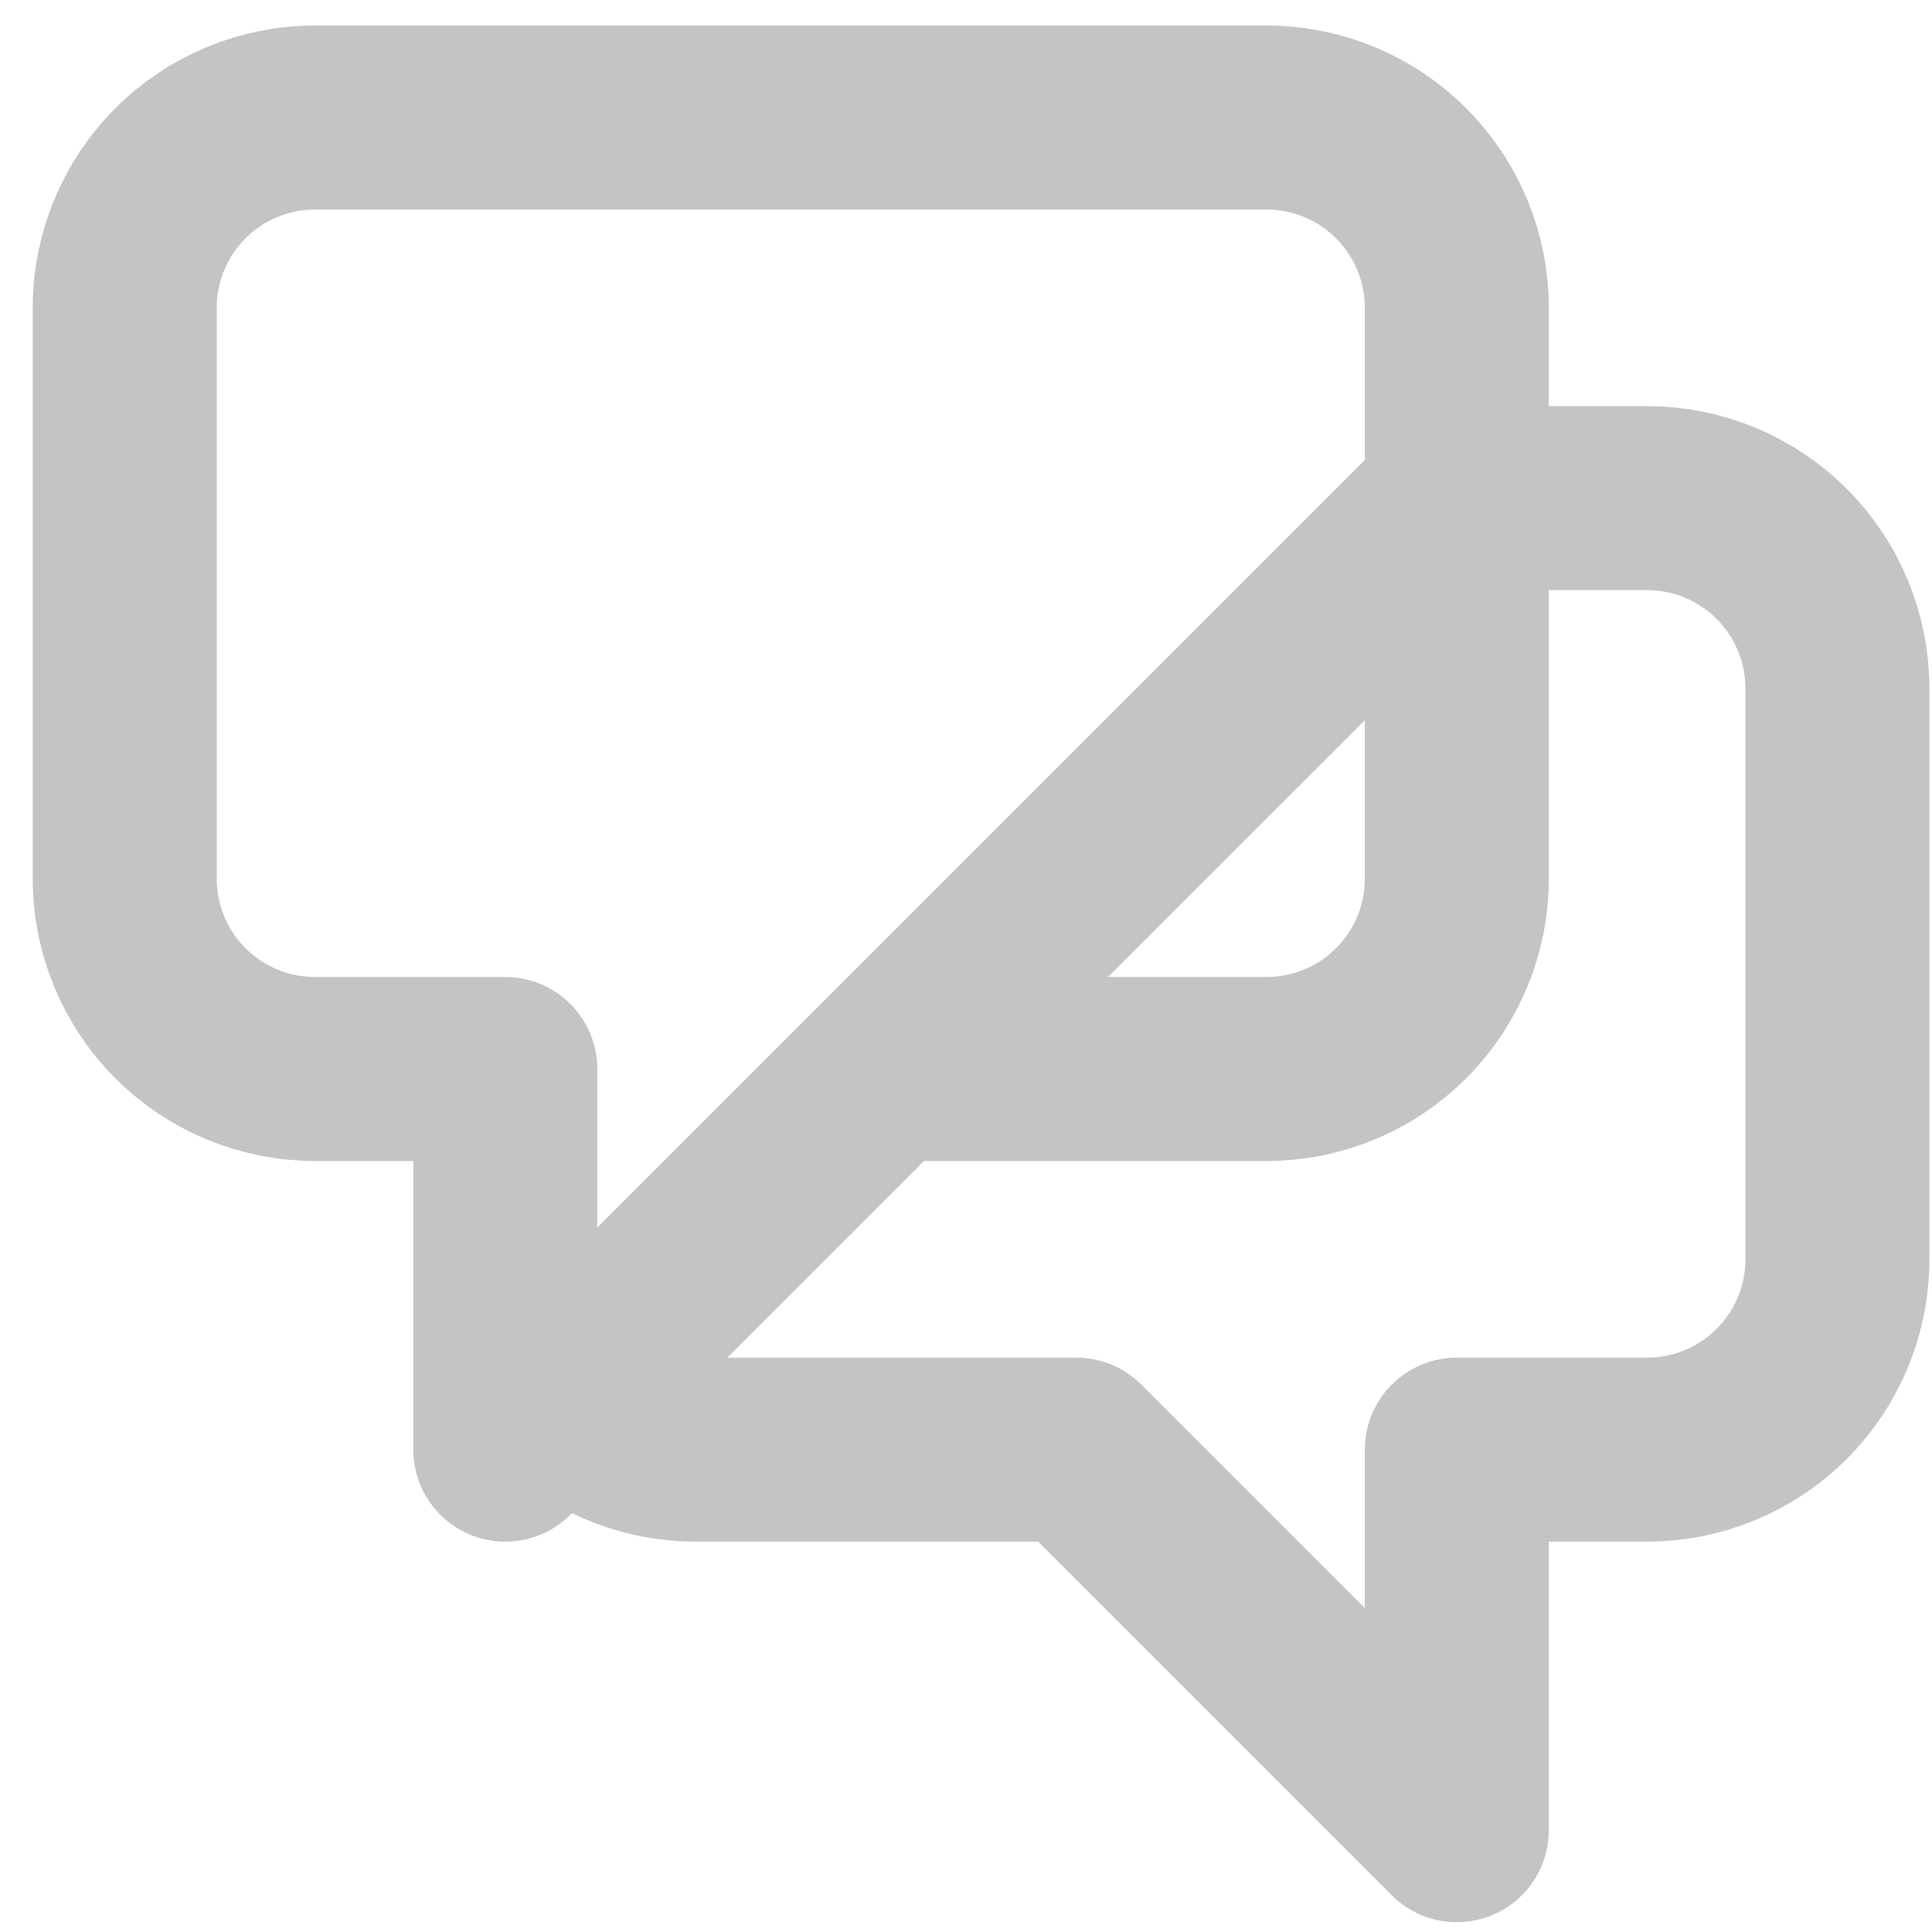
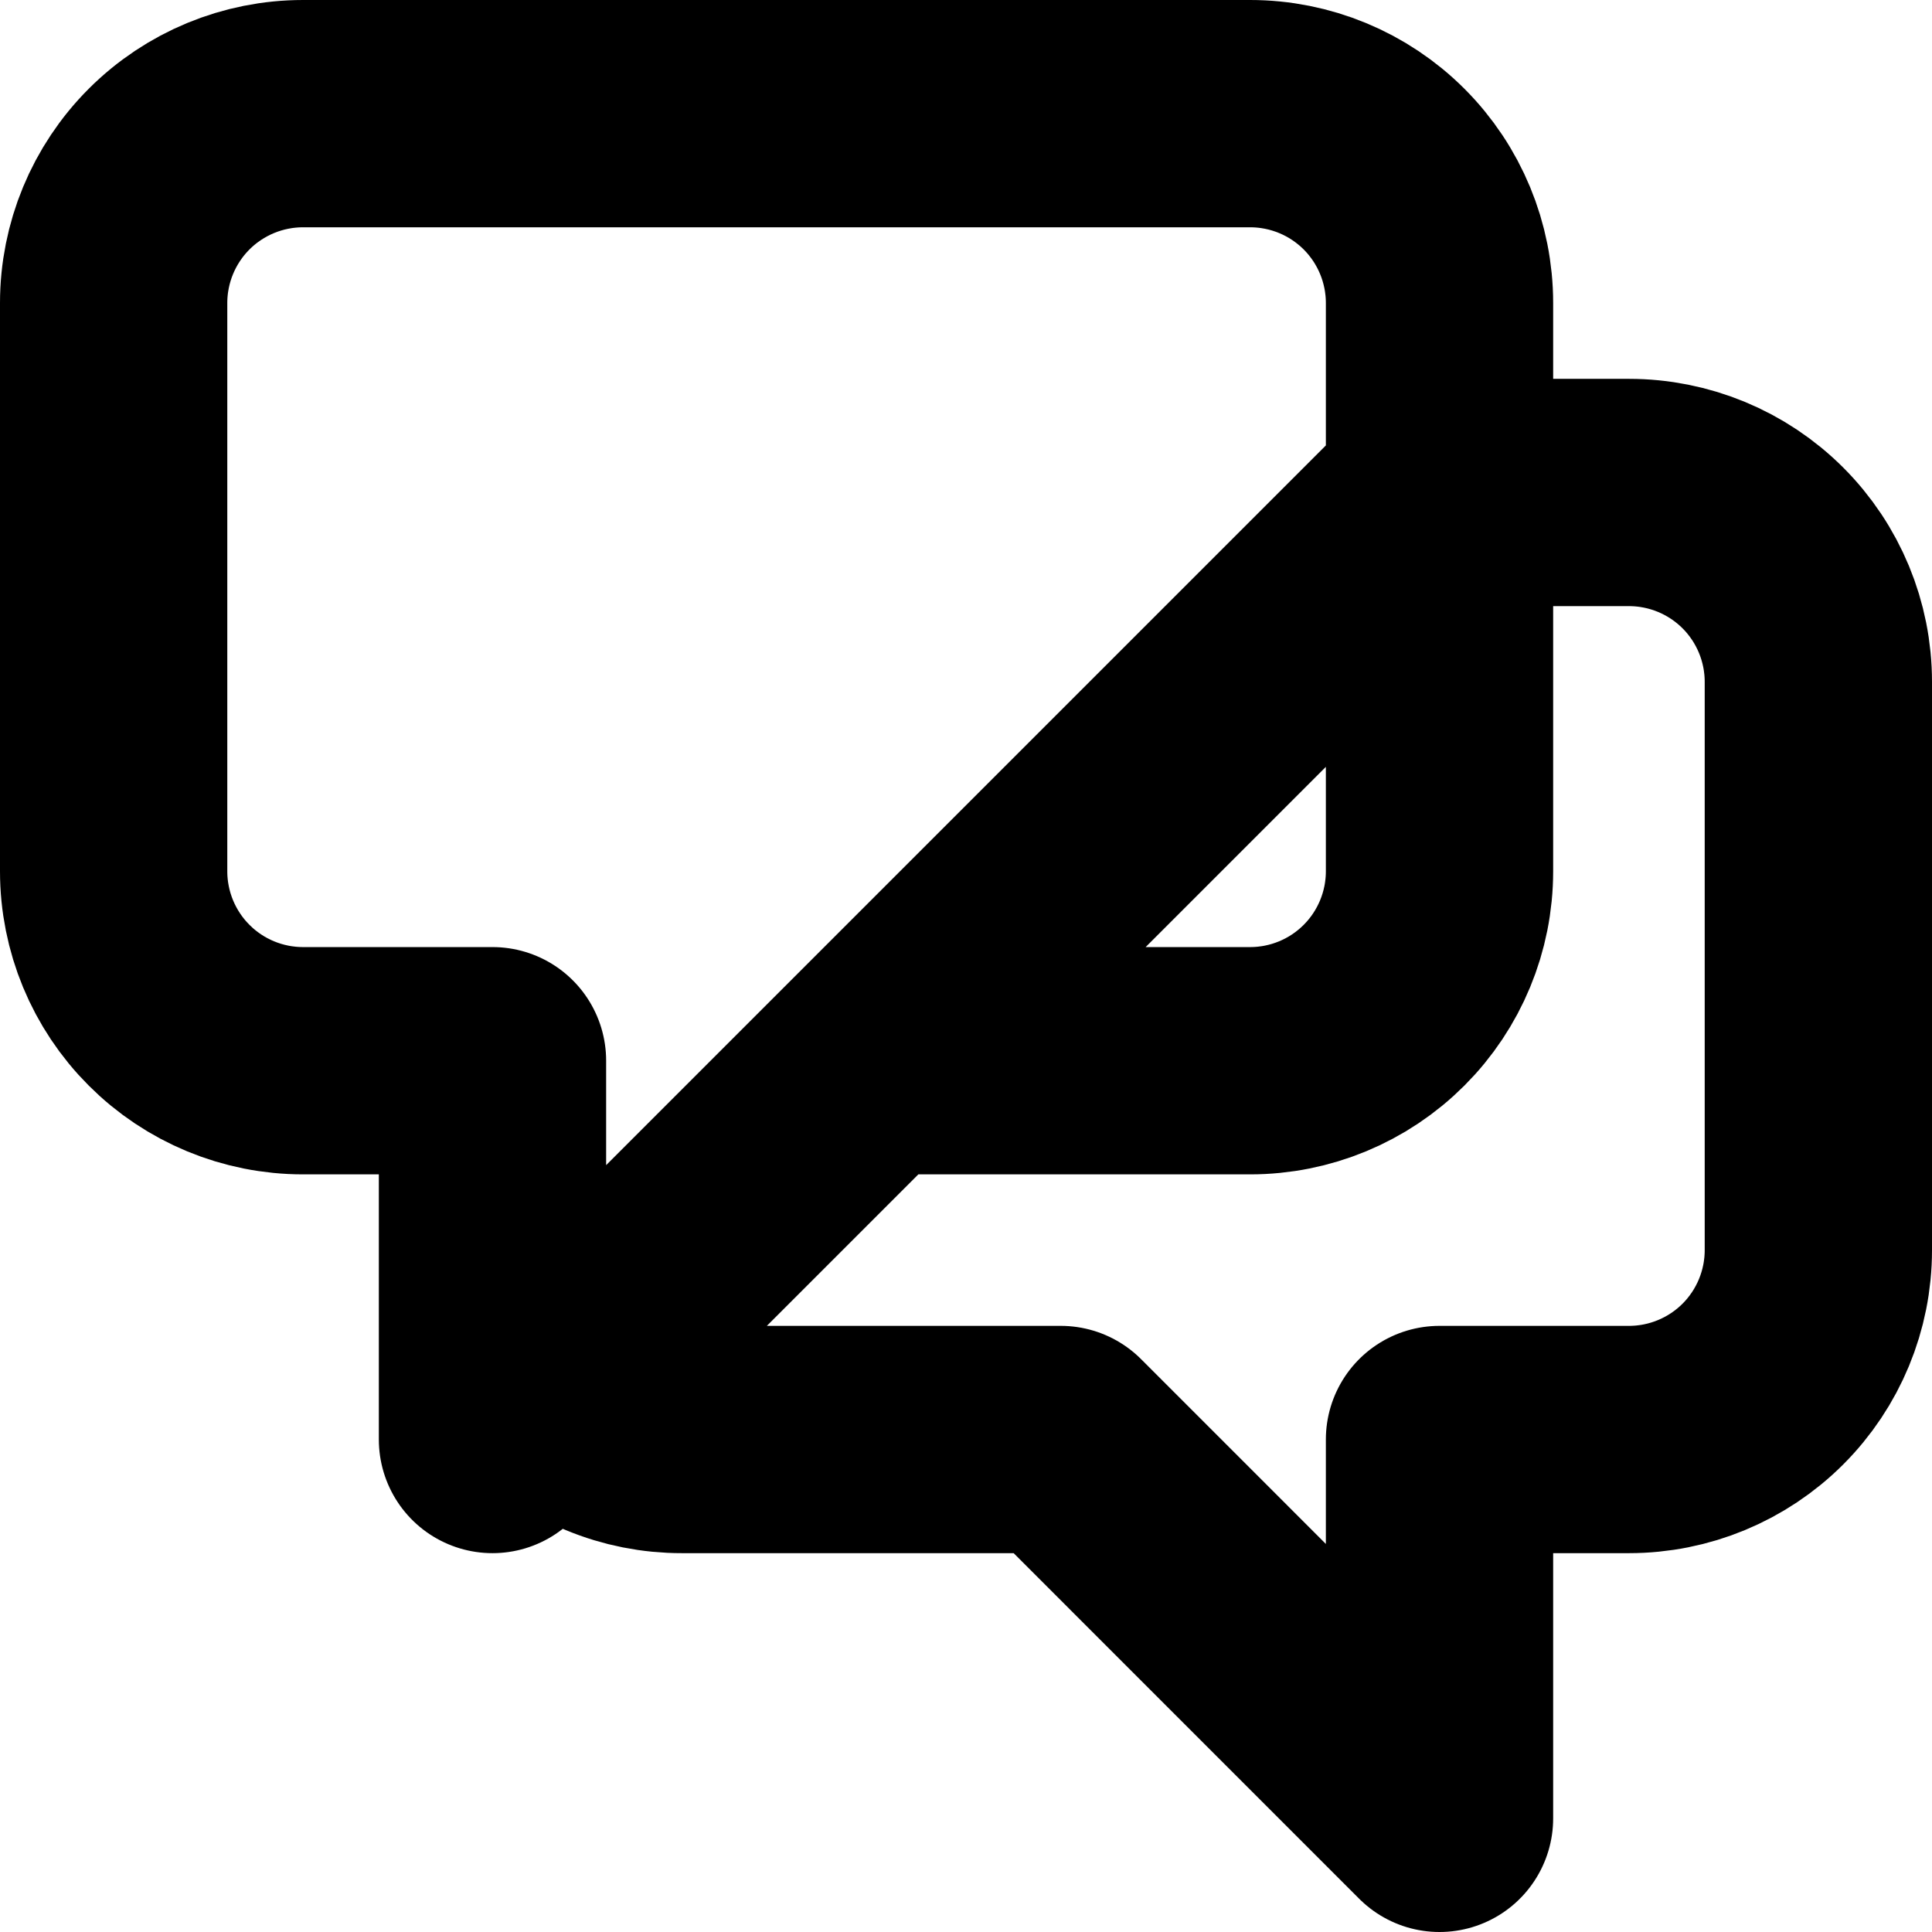
- <svg xmlns="http://www.w3.org/2000/svg" width="42" height="42" viewBox="0 0 42 42" fill="none">
-   <path d="M31.67 10.829H35.807C36.904 10.829 37.956 11.264 38.732 12.04C39.508 12.816 39.944 13.868 39.944 14.966V27.377C39.944 28.474 39.508 29.526 38.732 30.302C37.956 31.078 36.904 31.514 35.807 31.514H31.67V39.787L23.396 31.514H15.122C14.579 31.514 14.04 31.407 13.539 31.199C13.037 30.991 12.581 30.686 12.197 30.301L31.67 10.829ZM12.197 30.301L19.259 23.239H27.533C28.63 23.239 29.682 22.804 30.458 22.028C31.234 21.252 31.67 20.2 31.67 19.103V6.692C31.67 5.594 31.234 4.542 30.458 3.766C29.682 2.991 28.63 2.555 27.533 2.555H6.848C5.751 2.555 4.698 2.991 3.923 3.766C3.147 4.542 2.711 5.594 2.711 6.692V19.103C2.711 20.2 3.147 21.252 3.923 22.028C4.698 22.804 5.751 23.239 6.848 23.239H10.985V31.514L12.197 30.301Z" stroke="#C4C4C4" stroke-width="4" stroke-linecap="round" stroke-linejoin="round" />
+ <svg xmlns="http://www.w3.org/2000/svg" width="34" height="34" viewBox="0 0 34 34" fill="none">
+   <path d="M25.333 8.667H28.667C29.551 8.667 30.399 9.018 31.024 9.643C31.649 10.268 32 11.116 32 12V22C32 22.884 31.649 23.732 31.024 24.357C30.399 24.982 29.551 25.333 28.667 25.333H25.333V32L18.667 25.333H12C11.562 25.334 11.129 25.248 10.724 25.08C10.32 24.913 9.952 24.667 9.643 24.357L25.333 8.667ZM9.643 24.357L15.333 18.667H22C22.884 18.667 23.732 18.316 24.357 17.69C24.982 17.065 25.333 16.217 25.333 15.333V5.333C25.333 4.449 24.982 3.601 24.357 2.976C23.732 2.351 22.884 2 22 2H5.333C4.449 2 3.601 2.351 2.976 2.976C2.351 3.601 2 4.449 2 5.333V15.333C2 16.217 2.351 17.065 2.976 17.69C3.601 18.316 4.449 18.667 5.333 18.667H8.667V25.333L9.643 24.357Z" stroke="black" stroke-width="4" stroke-linecap="round" stroke-linejoin="round" />
</svg>
